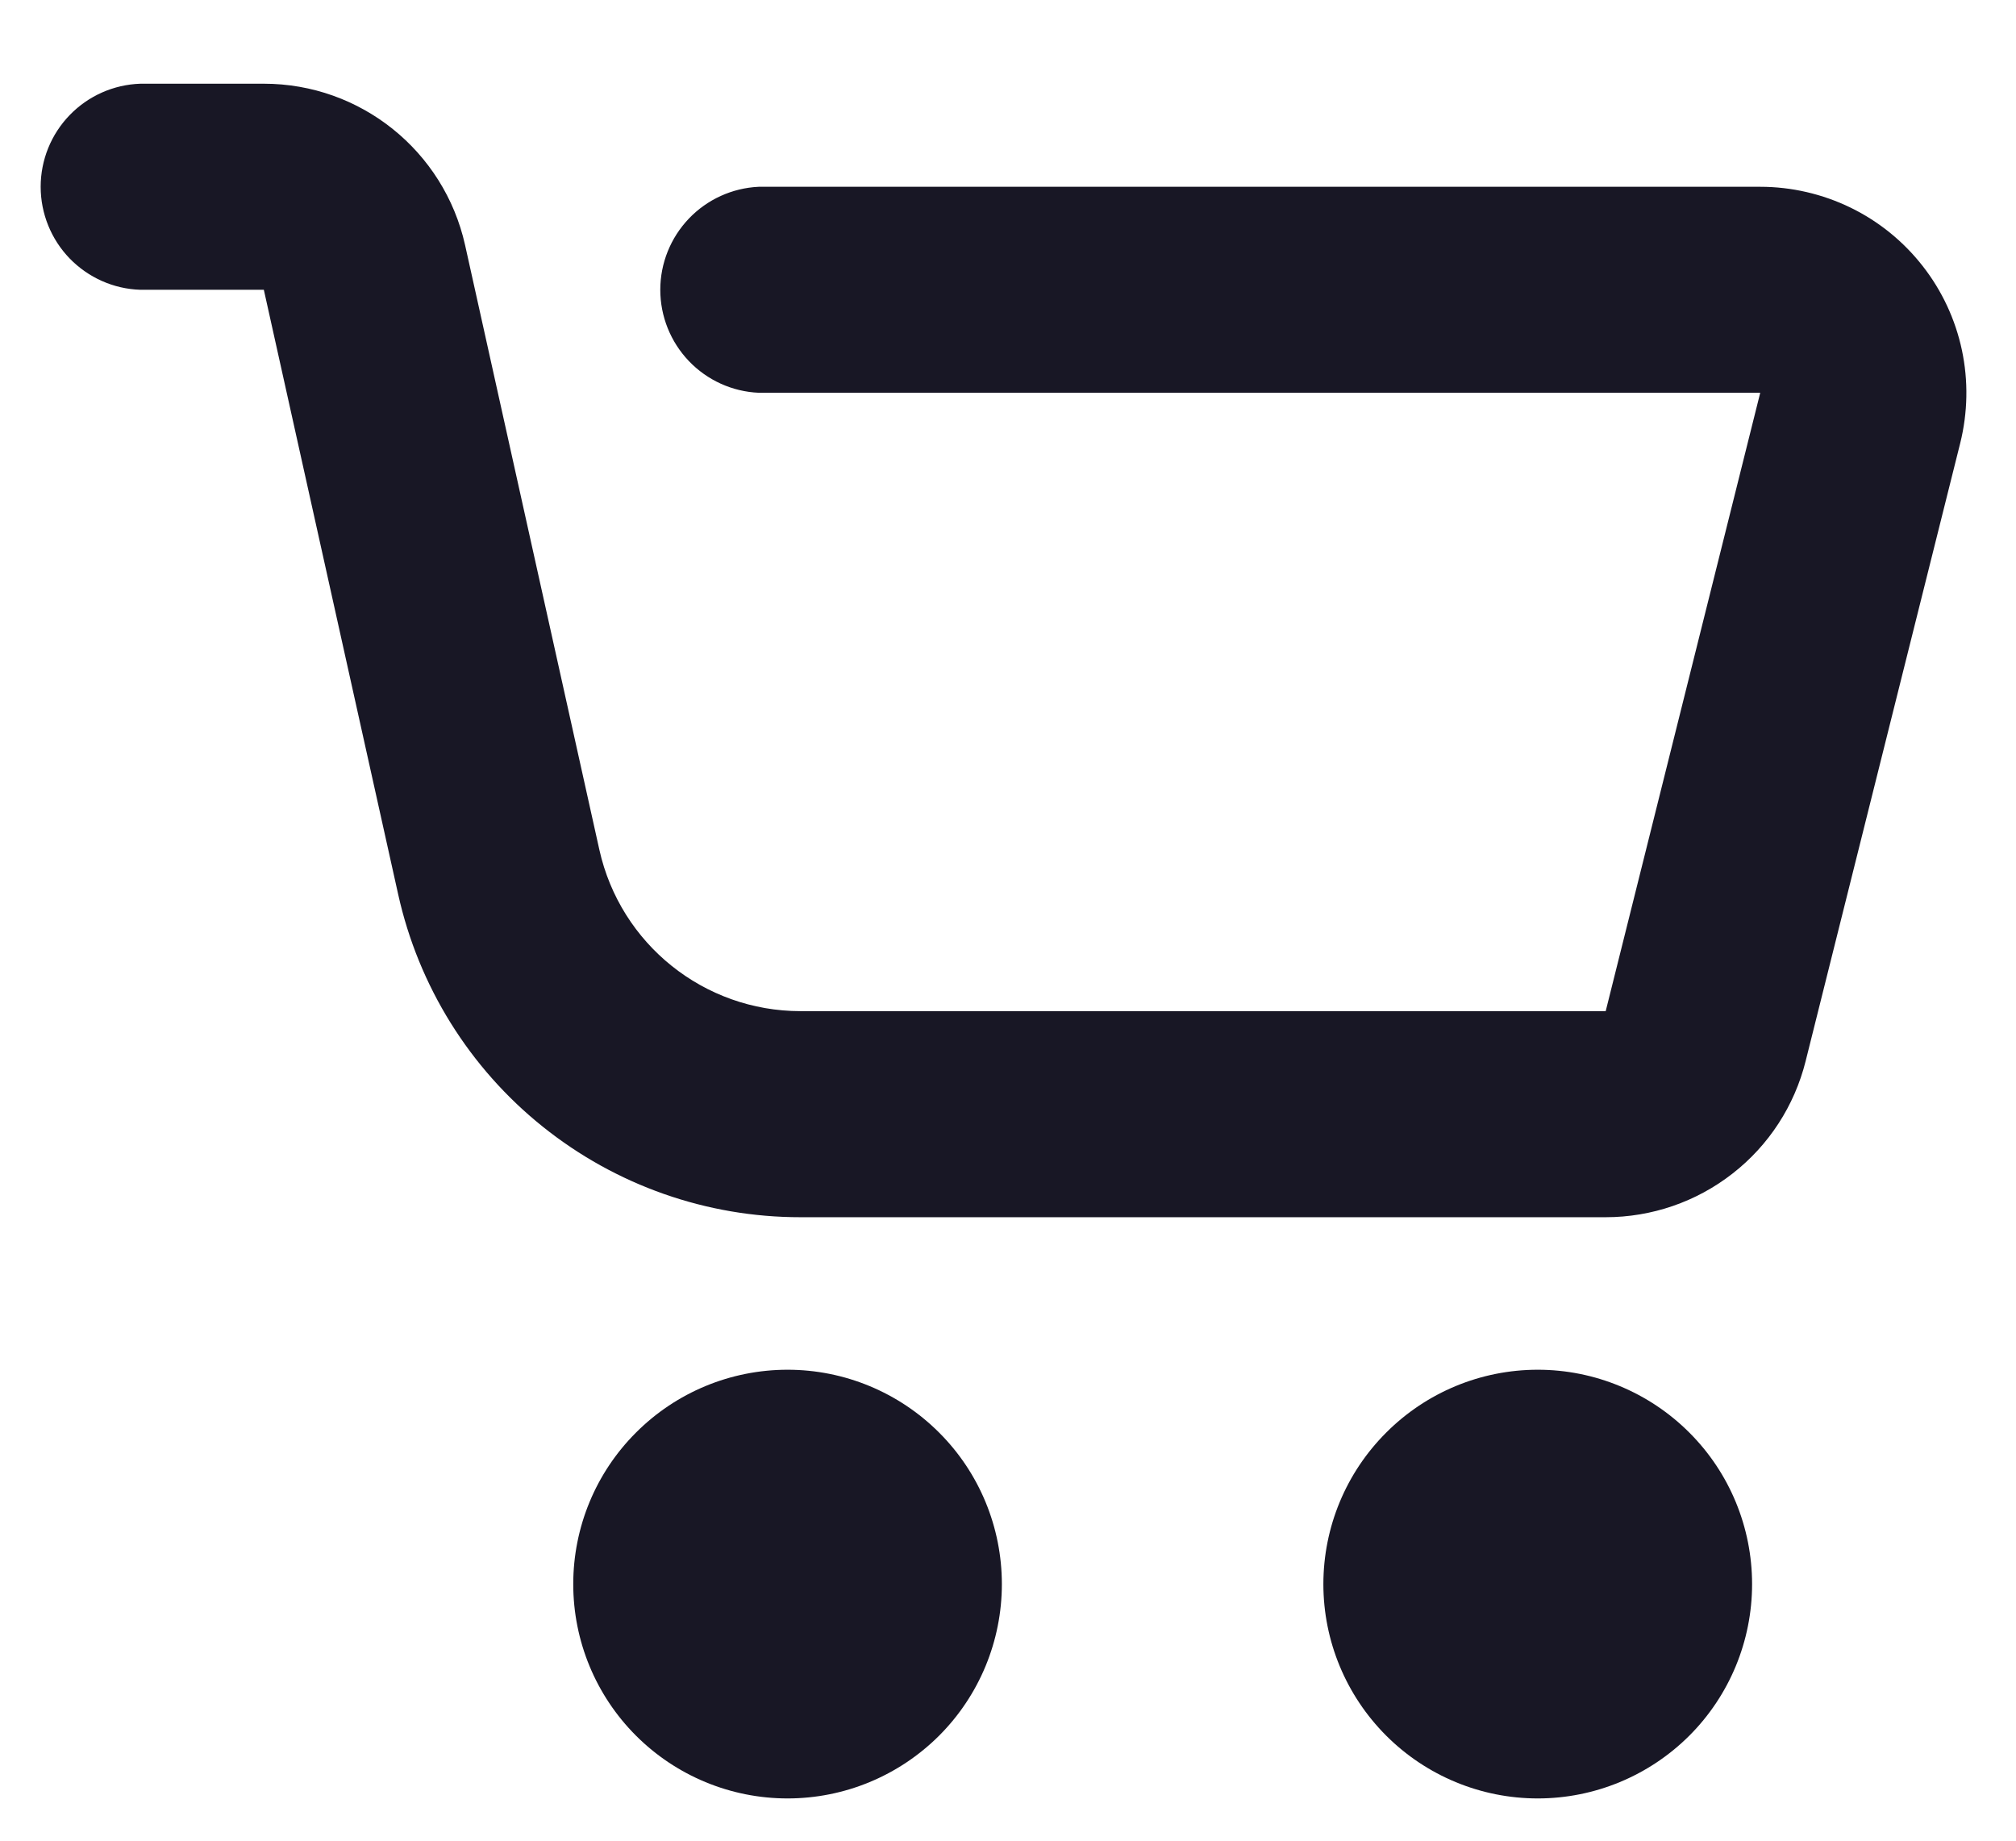
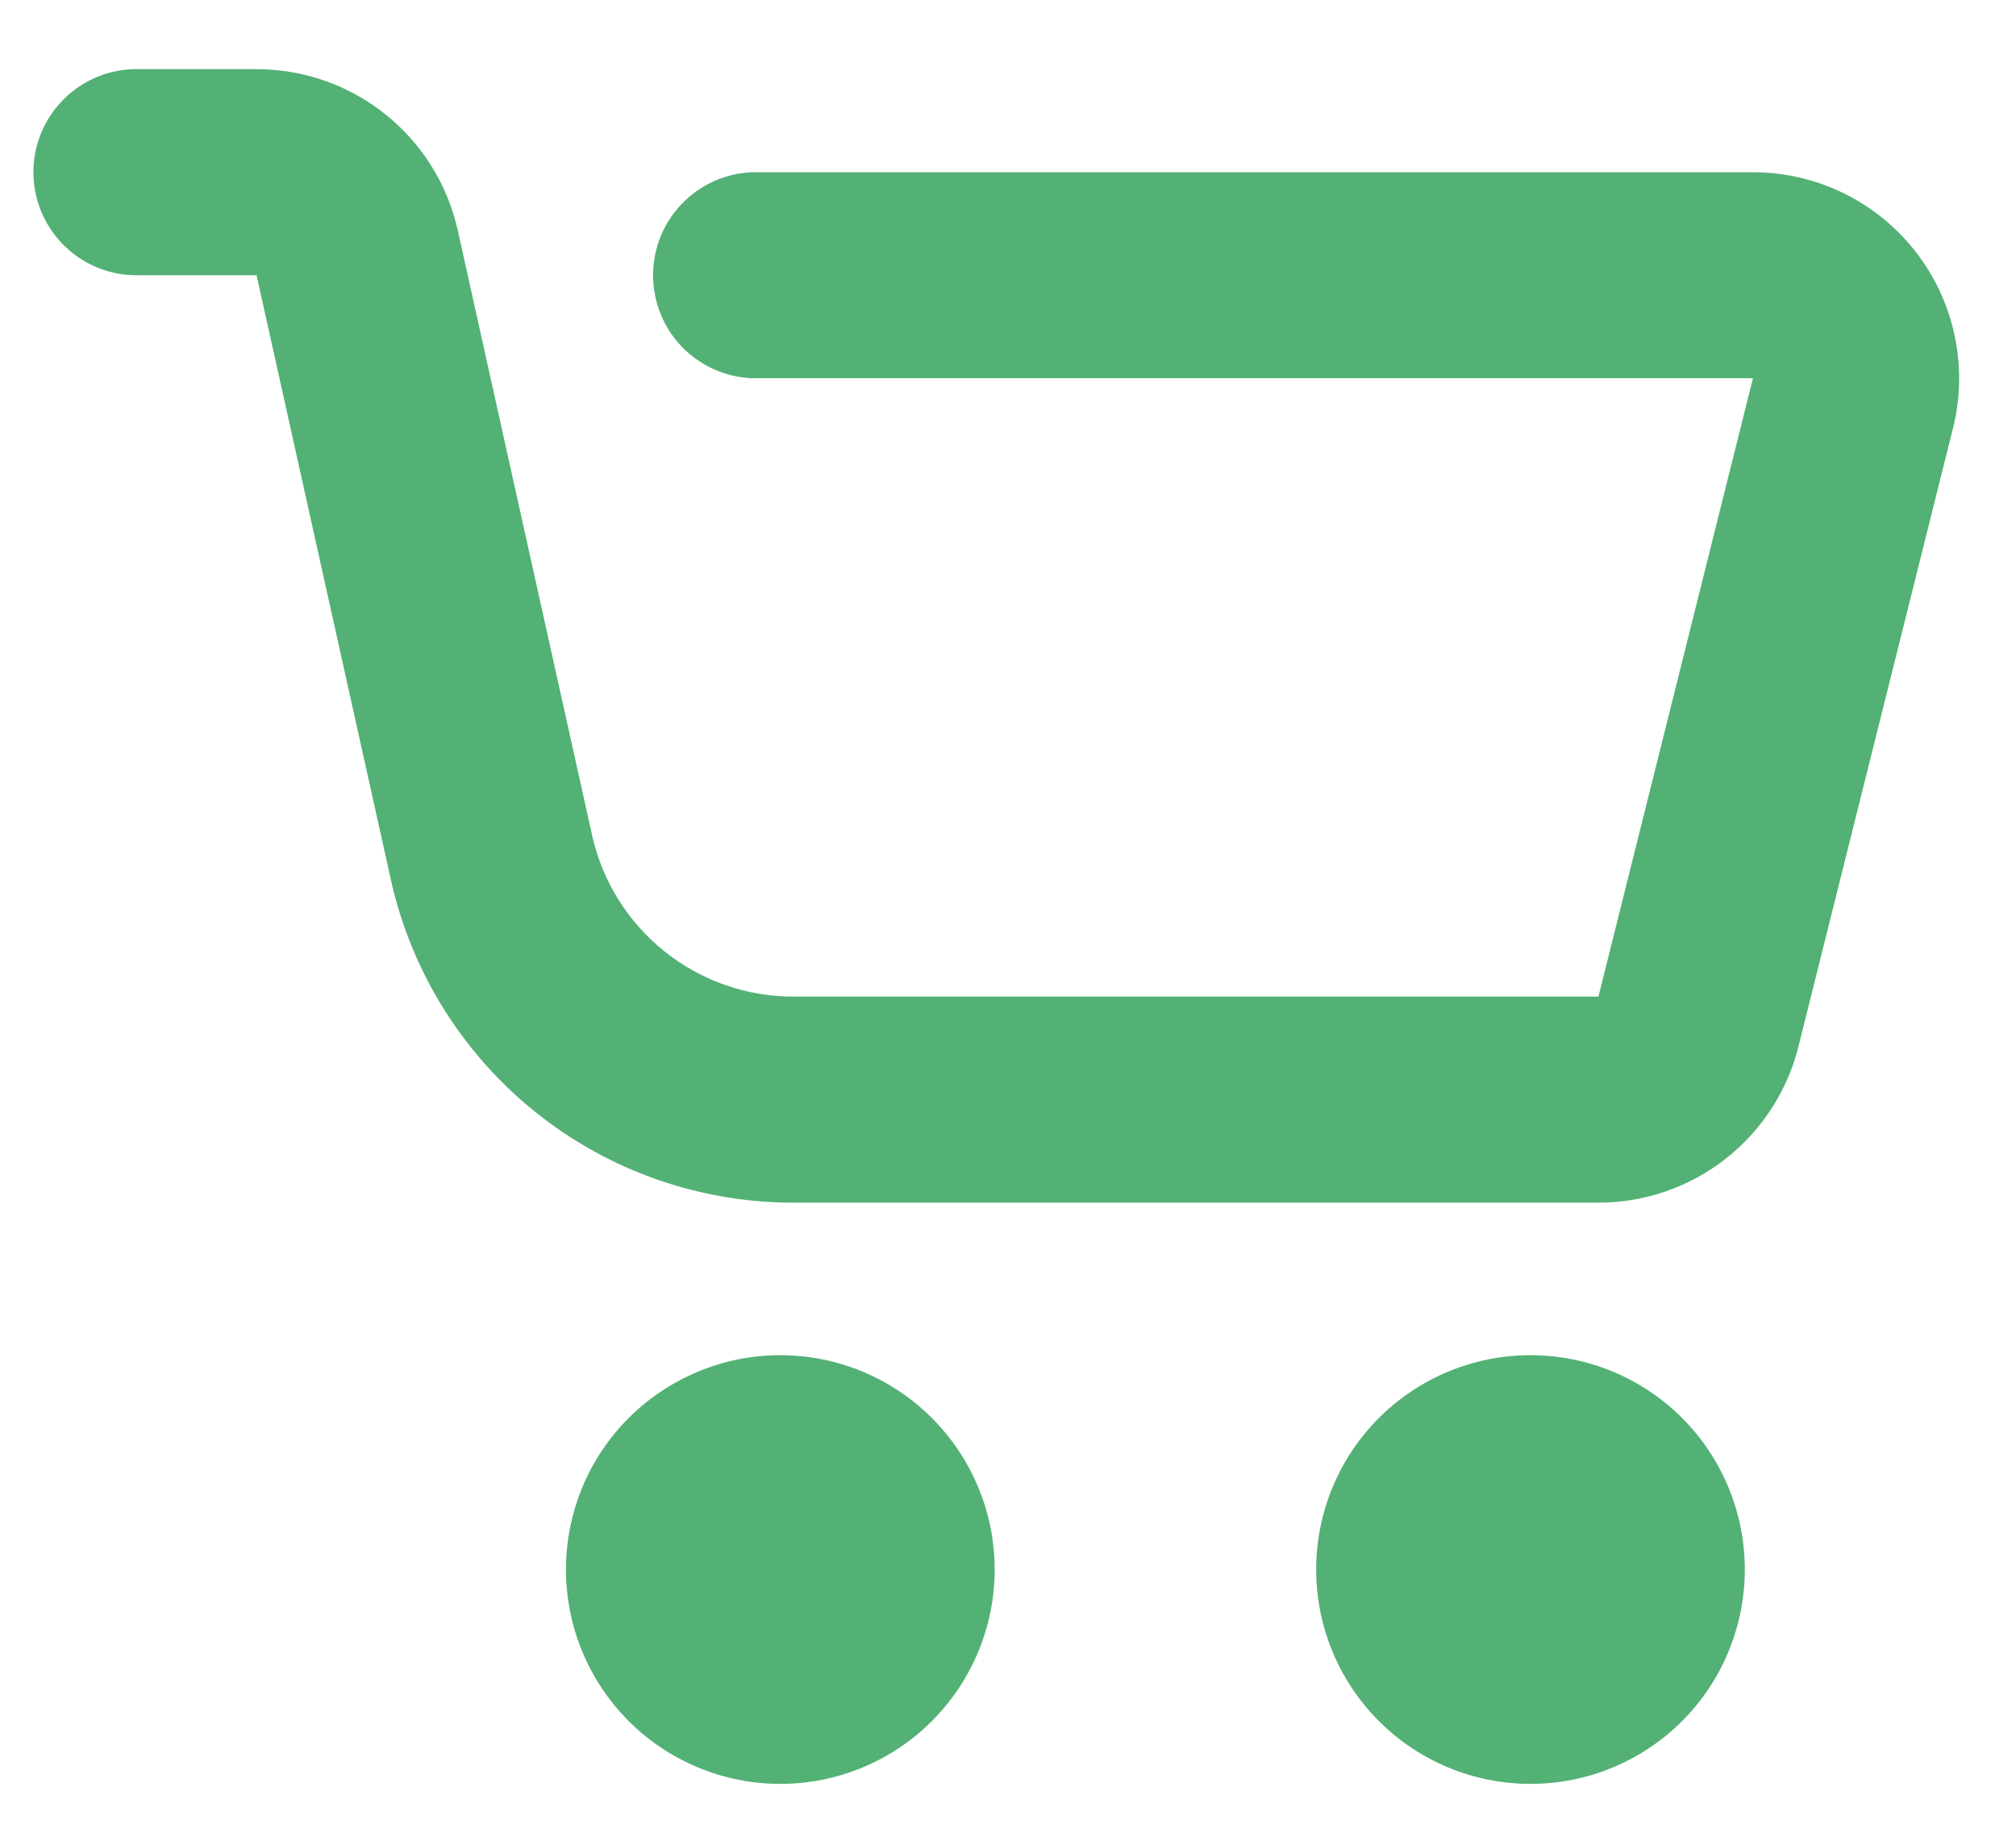
<svg xmlns="http://www.w3.org/2000/svg" width="23" height="21" viewBox="0 0 23 21" fill="none">
-   <path id="Vector" d="M8.985 20.518C8.336 20.518 7.714 20.26 7.256 19.802C6.797 19.343 6.54 18.721 6.54 18.073C6.54 17.424 6.797 16.802 7.256 16.344C7.714 15.885 8.336 15.627 8.985 15.627C9.634 15.627 10.255 15.885 10.714 16.344C11.173 16.802 11.43 17.424 11.43 18.073C11.43 18.721 11.173 19.343 10.714 19.802C10.255 20.26 9.634 20.518 8.985 20.518ZM17.544 20.518C16.895 20.518 16.273 20.26 15.815 19.802C15.356 19.343 15.098 18.721 15.098 18.073C15.098 17.424 15.356 16.802 15.815 16.344C16.273 15.885 16.895 15.627 17.544 15.627C18.192 15.627 18.814 15.885 19.273 16.344C19.732 16.802 19.989 17.424 19.989 18.073C19.989 18.721 19.732 19.343 19.273 19.802C18.814 20.26 18.192 20.518 17.544 20.518ZM1.602 3.306C1.297 3.297 1.008 3.168 0.795 2.949C0.583 2.73 0.464 2.436 0.464 2.131C0.464 1.825 0.583 1.532 0.795 1.313C1.008 1.093 1.297 0.965 1.602 0.955L3.01 0.955C4.113 0.955 5.066 1.721 5.306 2.796L6.838 9.695C7.078 10.771 8.031 11.536 9.134 11.536H18.319L20.082 4.481H8.656C8.354 4.468 8.068 4.338 7.859 4.119C7.65 3.9 7.533 3.609 7.533 3.306C7.533 3.004 7.65 2.713 7.859 2.494C8.068 2.275 8.354 2.145 8.656 2.131H20.082C20.439 2.131 20.792 2.213 21.113 2.369C21.435 2.526 21.716 2.754 21.936 3.036C22.156 3.317 22.309 3.646 22.383 3.995C22.457 4.345 22.45 4.707 22.364 5.054L20.6 12.106C20.473 12.615 20.18 13.067 19.766 13.389C19.353 13.712 18.843 13.887 18.319 13.887H9.134C8.064 13.888 7.026 13.523 6.191 12.853C5.356 12.184 4.775 11.249 4.543 10.205L3.01 3.306H1.602Z" fill="#181725" />
+   <path d="M8.902 20.352C8.254 20.352 7.632 20.094 7.173 19.636C6.714 19.177 6.457 18.555 6.457 17.906C6.457 17.258 6.714 16.636 7.173 16.177C7.632 15.719 8.254 15.461 8.902 15.461C9.551 15.461 10.173 15.719 10.631 16.177C11.09 16.636 11.348 17.258 11.348 17.906C11.348 18.555 11.09 19.177 10.631 19.636C10.173 20.094 9.551 20.352 8.902 20.352ZM17.461 20.352C16.812 20.352 16.19 20.094 15.732 19.636C15.273 19.177 15.016 18.555 15.016 17.906C15.016 17.258 15.273 16.636 15.732 16.177C16.19 15.719 16.812 15.461 17.461 15.461C18.11 15.461 18.732 15.719 19.19 16.177C19.649 16.636 19.906 17.258 19.906 17.906C19.906 18.555 19.649 19.177 19.19 19.636C18.732 20.094 18.11 20.352 17.461 20.352ZM1.52 3.14C1.214 3.13 0.925 3.002 0.713 2.783C0.5 2.563 0.381 2.27 0.381 1.964C0.381 1.659 0.5 1.366 0.713 1.146C0.925 0.927 1.214 0.799 1.52 0.789L2.927 0.789C4.03 0.789 4.984 1.554 5.223 2.63L6.755 9.529C6.995 10.605 7.949 11.37 9.051 11.37H18.236L19.999 4.315H8.573C8.271 4.301 7.986 4.171 7.776 3.953C7.567 3.734 7.451 3.443 7.451 3.14C7.451 2.837 7.567 2.546 7.776 2.328C7.986 2.109 8.271 1.979 8.573 1.965H19.999C20.357 1.965 20.709 2.046 21.031 2.203C21.352 2.36 21.633 2.588 21.853 2.869C22.073 3.151 22.226 3.479 22.3 3.829C22.374 4.179 22.368 4.541 22.281 4.887L20.518 11.94C20.391 12.449 20.097 12.9 19.684 13.223C19.27 13.546 18.761 13.721 18.236 13.721H9.051C7.981 13.721 6.943 13.357 6.108 12.687C5.274 12.017 4.692 11.083 4.46 10.039L2.927 3.14H1.52Z" fill="#53B175" />
</svg>
